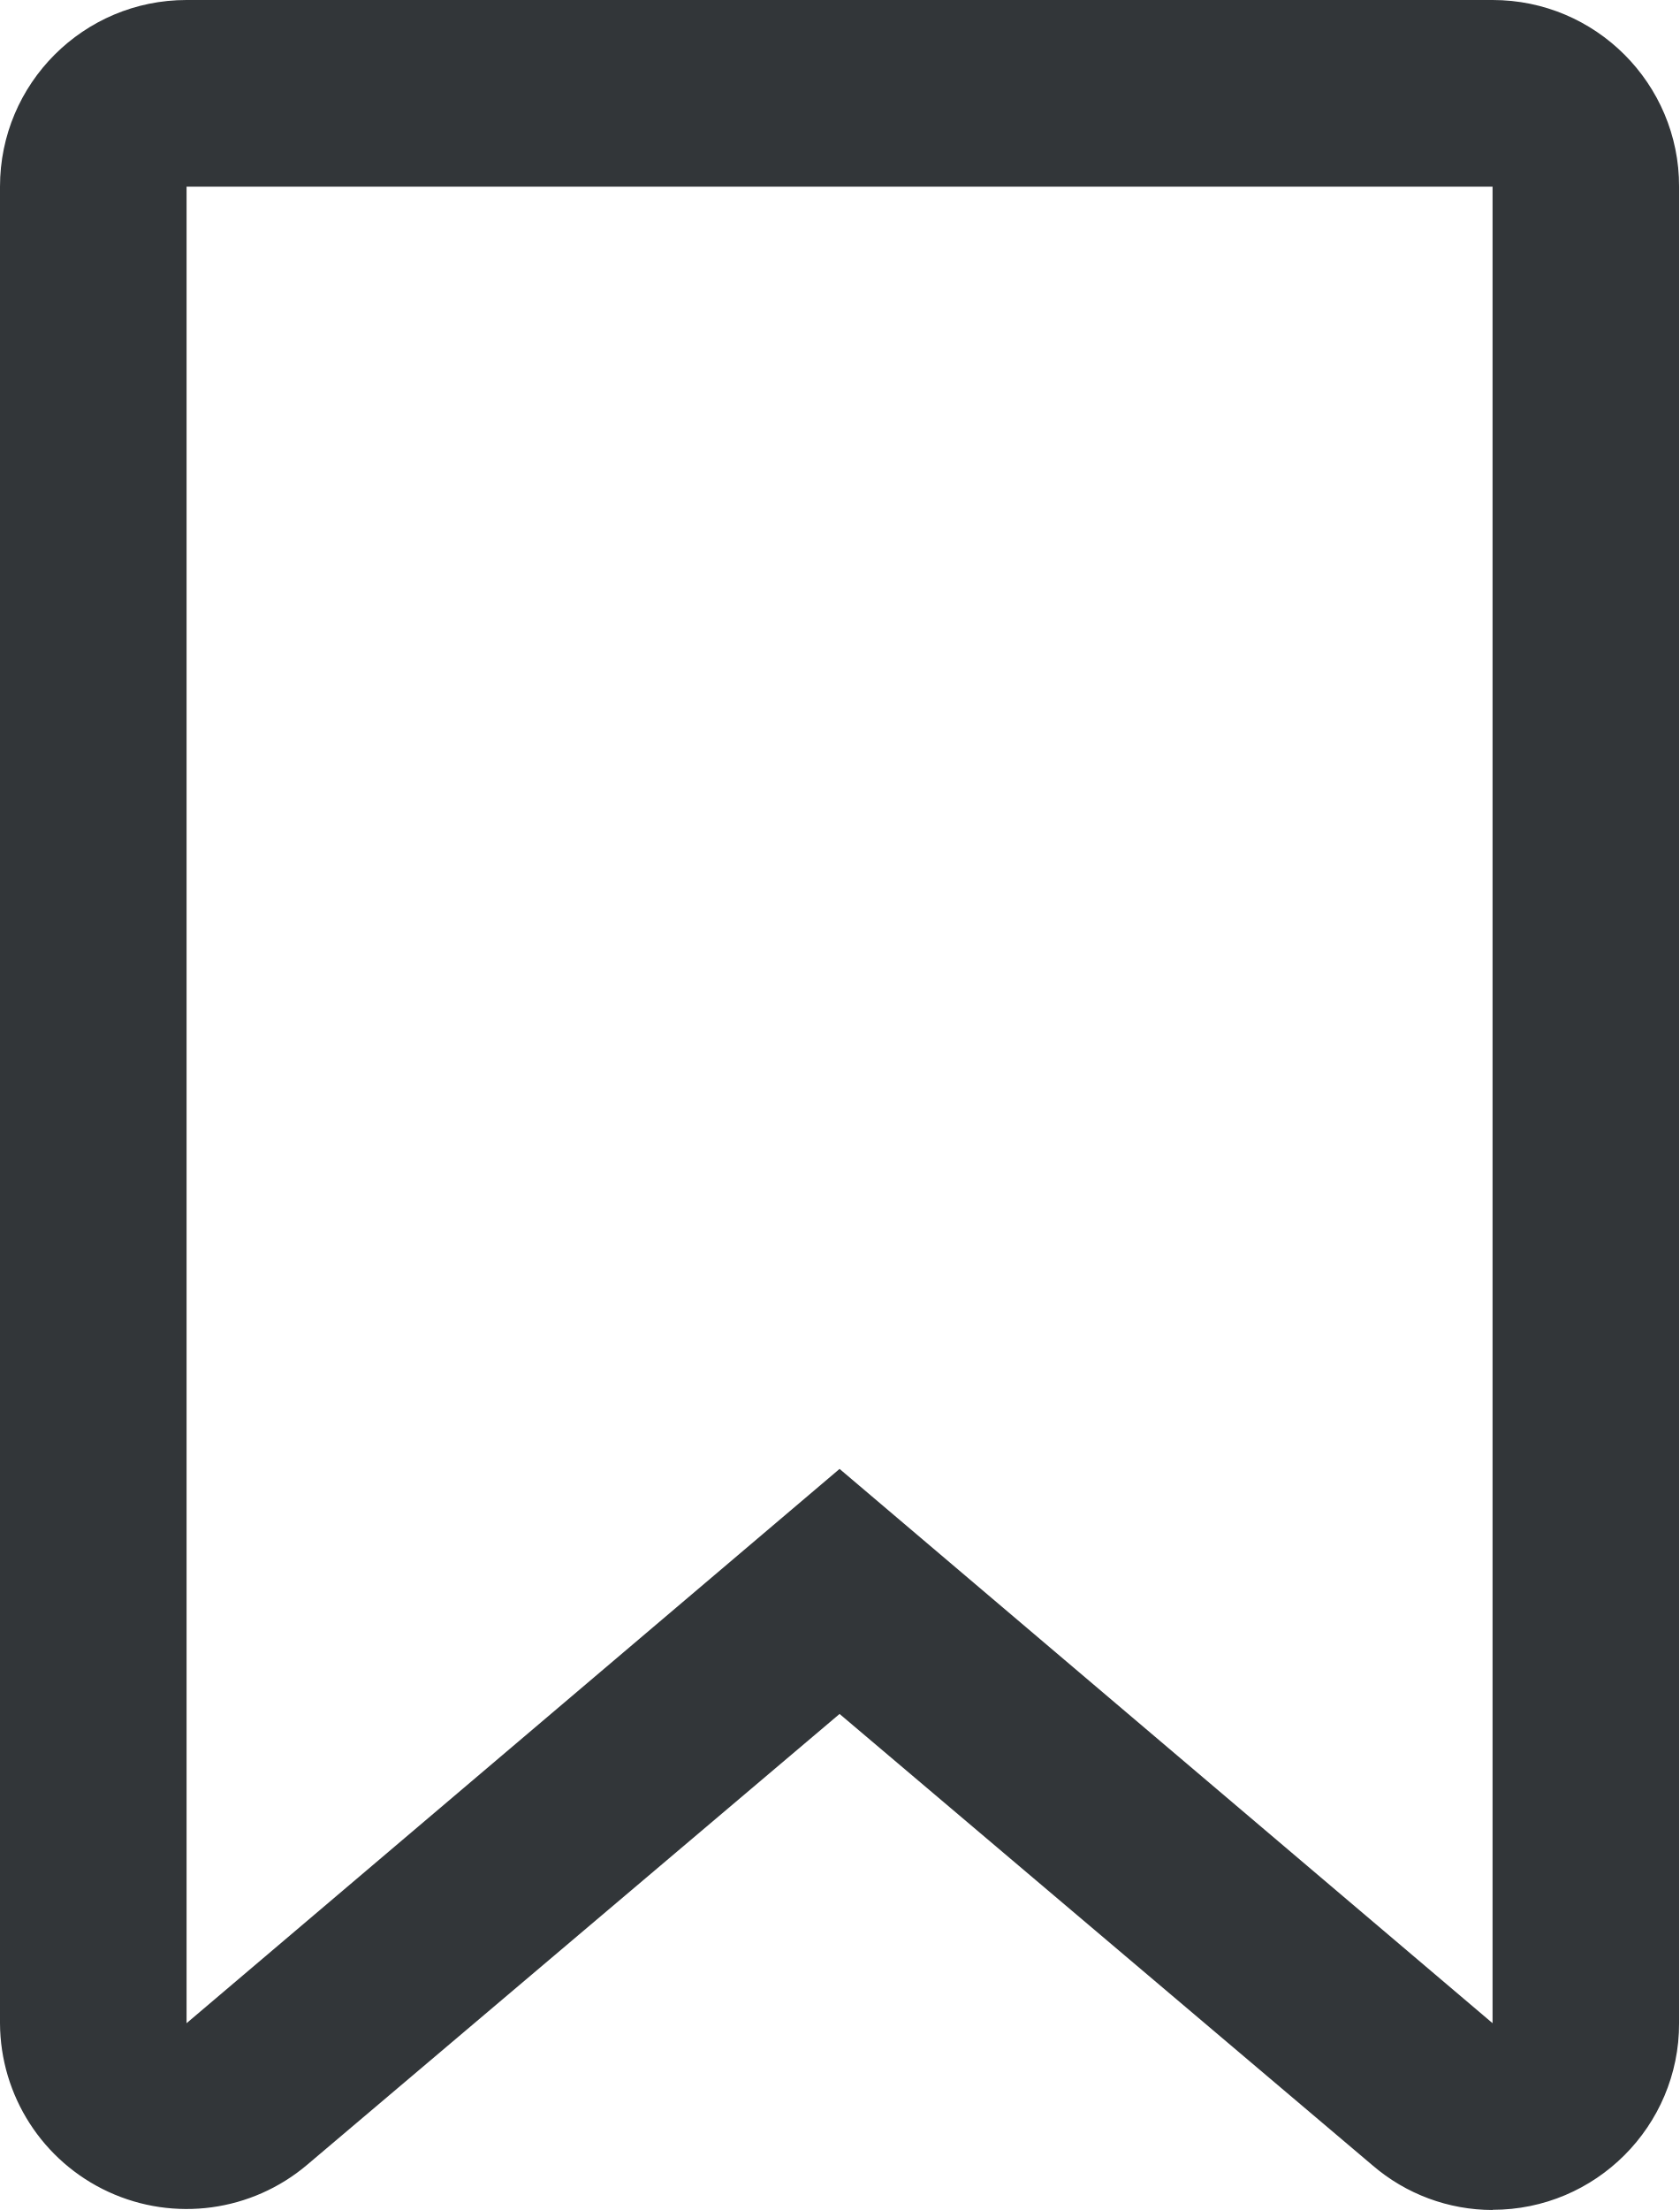
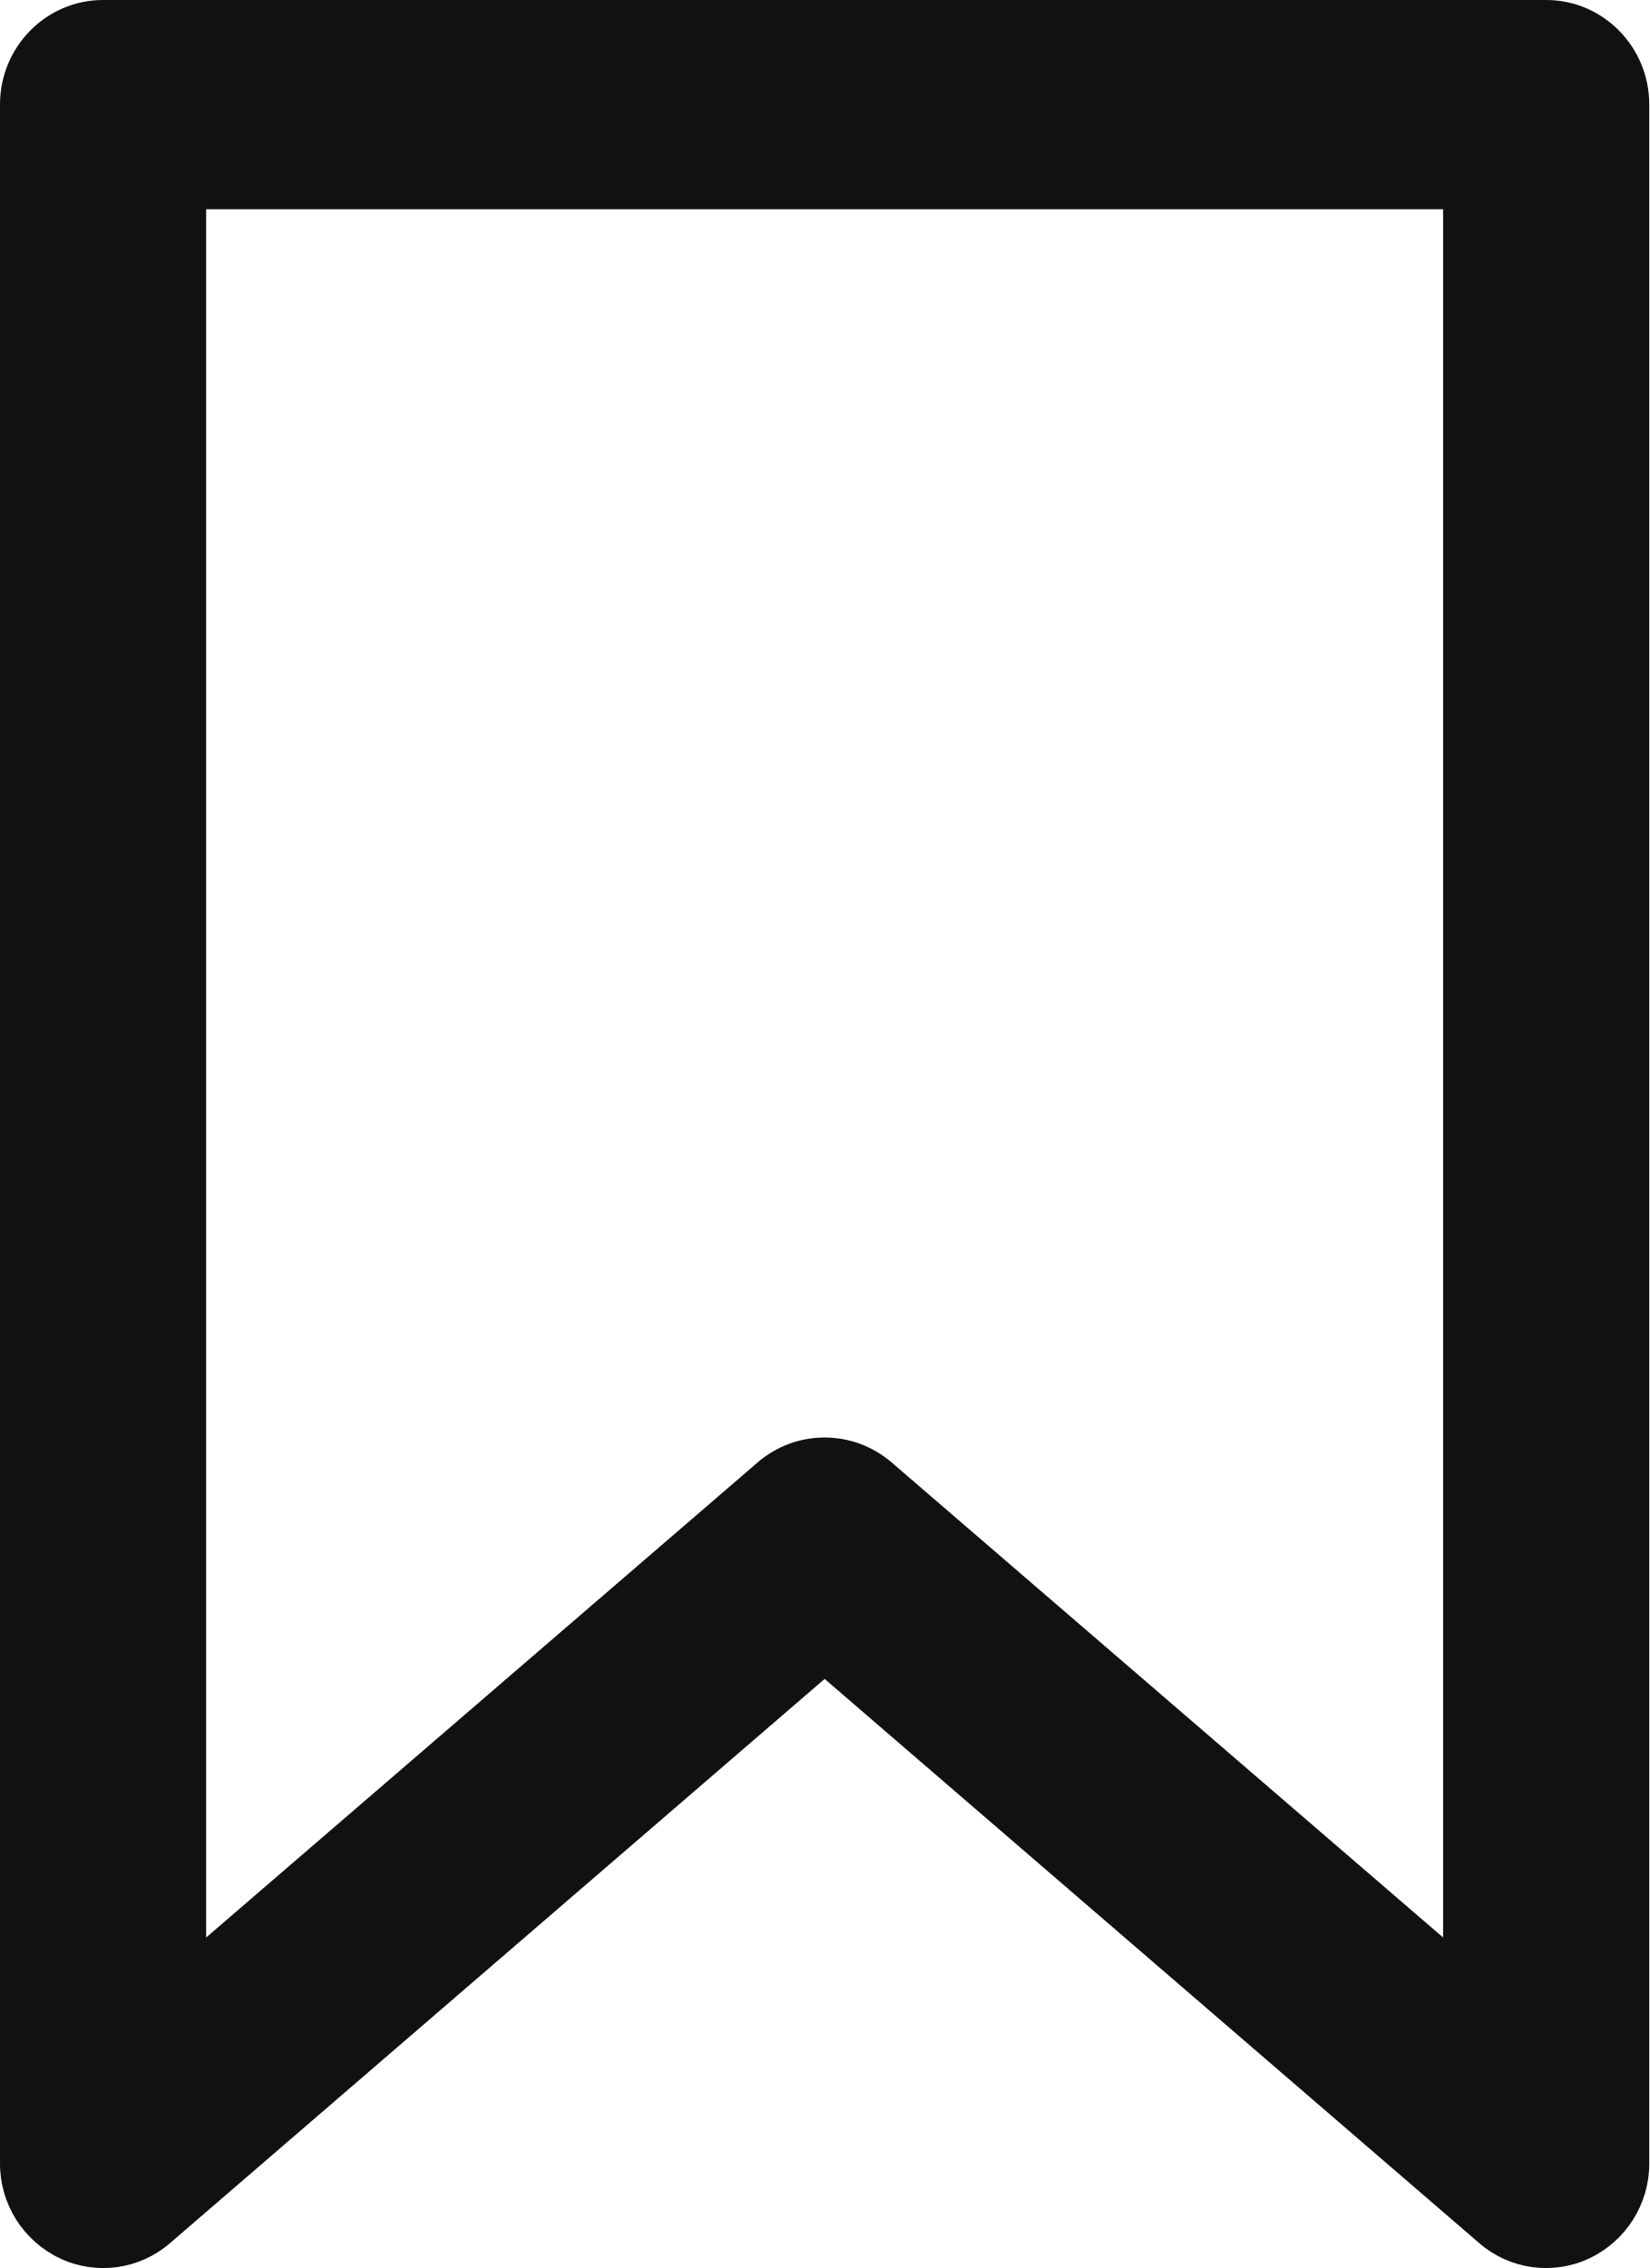
- <svg xmlns="http://www.w3.org/2000/svg" id="Layer_1" data-name="Layer 1" viewBox="0 0 9 11.842">
-   <path d="M8,11.842a.988.988,0,0,1-.643-.239L4.5,9.184,1.646,11.6A1,1,0,0,1,0,10.841V1A1,1,0,0,1,1,0H8A1,1,0,0,1,9,1v9.841a1,1,0,0,1-1,1ZM1,1v9.841l3.5-2.97L8,10.841V1Z" fill="#323639" />
+ <svg xmlns="http://www.w3.org/2000/svg" fill="none" viewBox="0 0 8 11">
+   <path fill="#111" fill-rule="evenodd" d="M0 .507C0 .227.224 0 .5 0h7c.276 0 .5.227.5.507v9.986a.508.508 0 01-.29.46.494.494 0 01-.534-.073L4 8.143.824 10.88a.494.494 0 01-.534.073.508.508 0 01-.29-.46V.507zm1 .508v8.382l2.676-2.305c.187-.16.46-.16.648 0L7 9.397V1.015H1z" clip-rule="evenodd" />
</svg>
